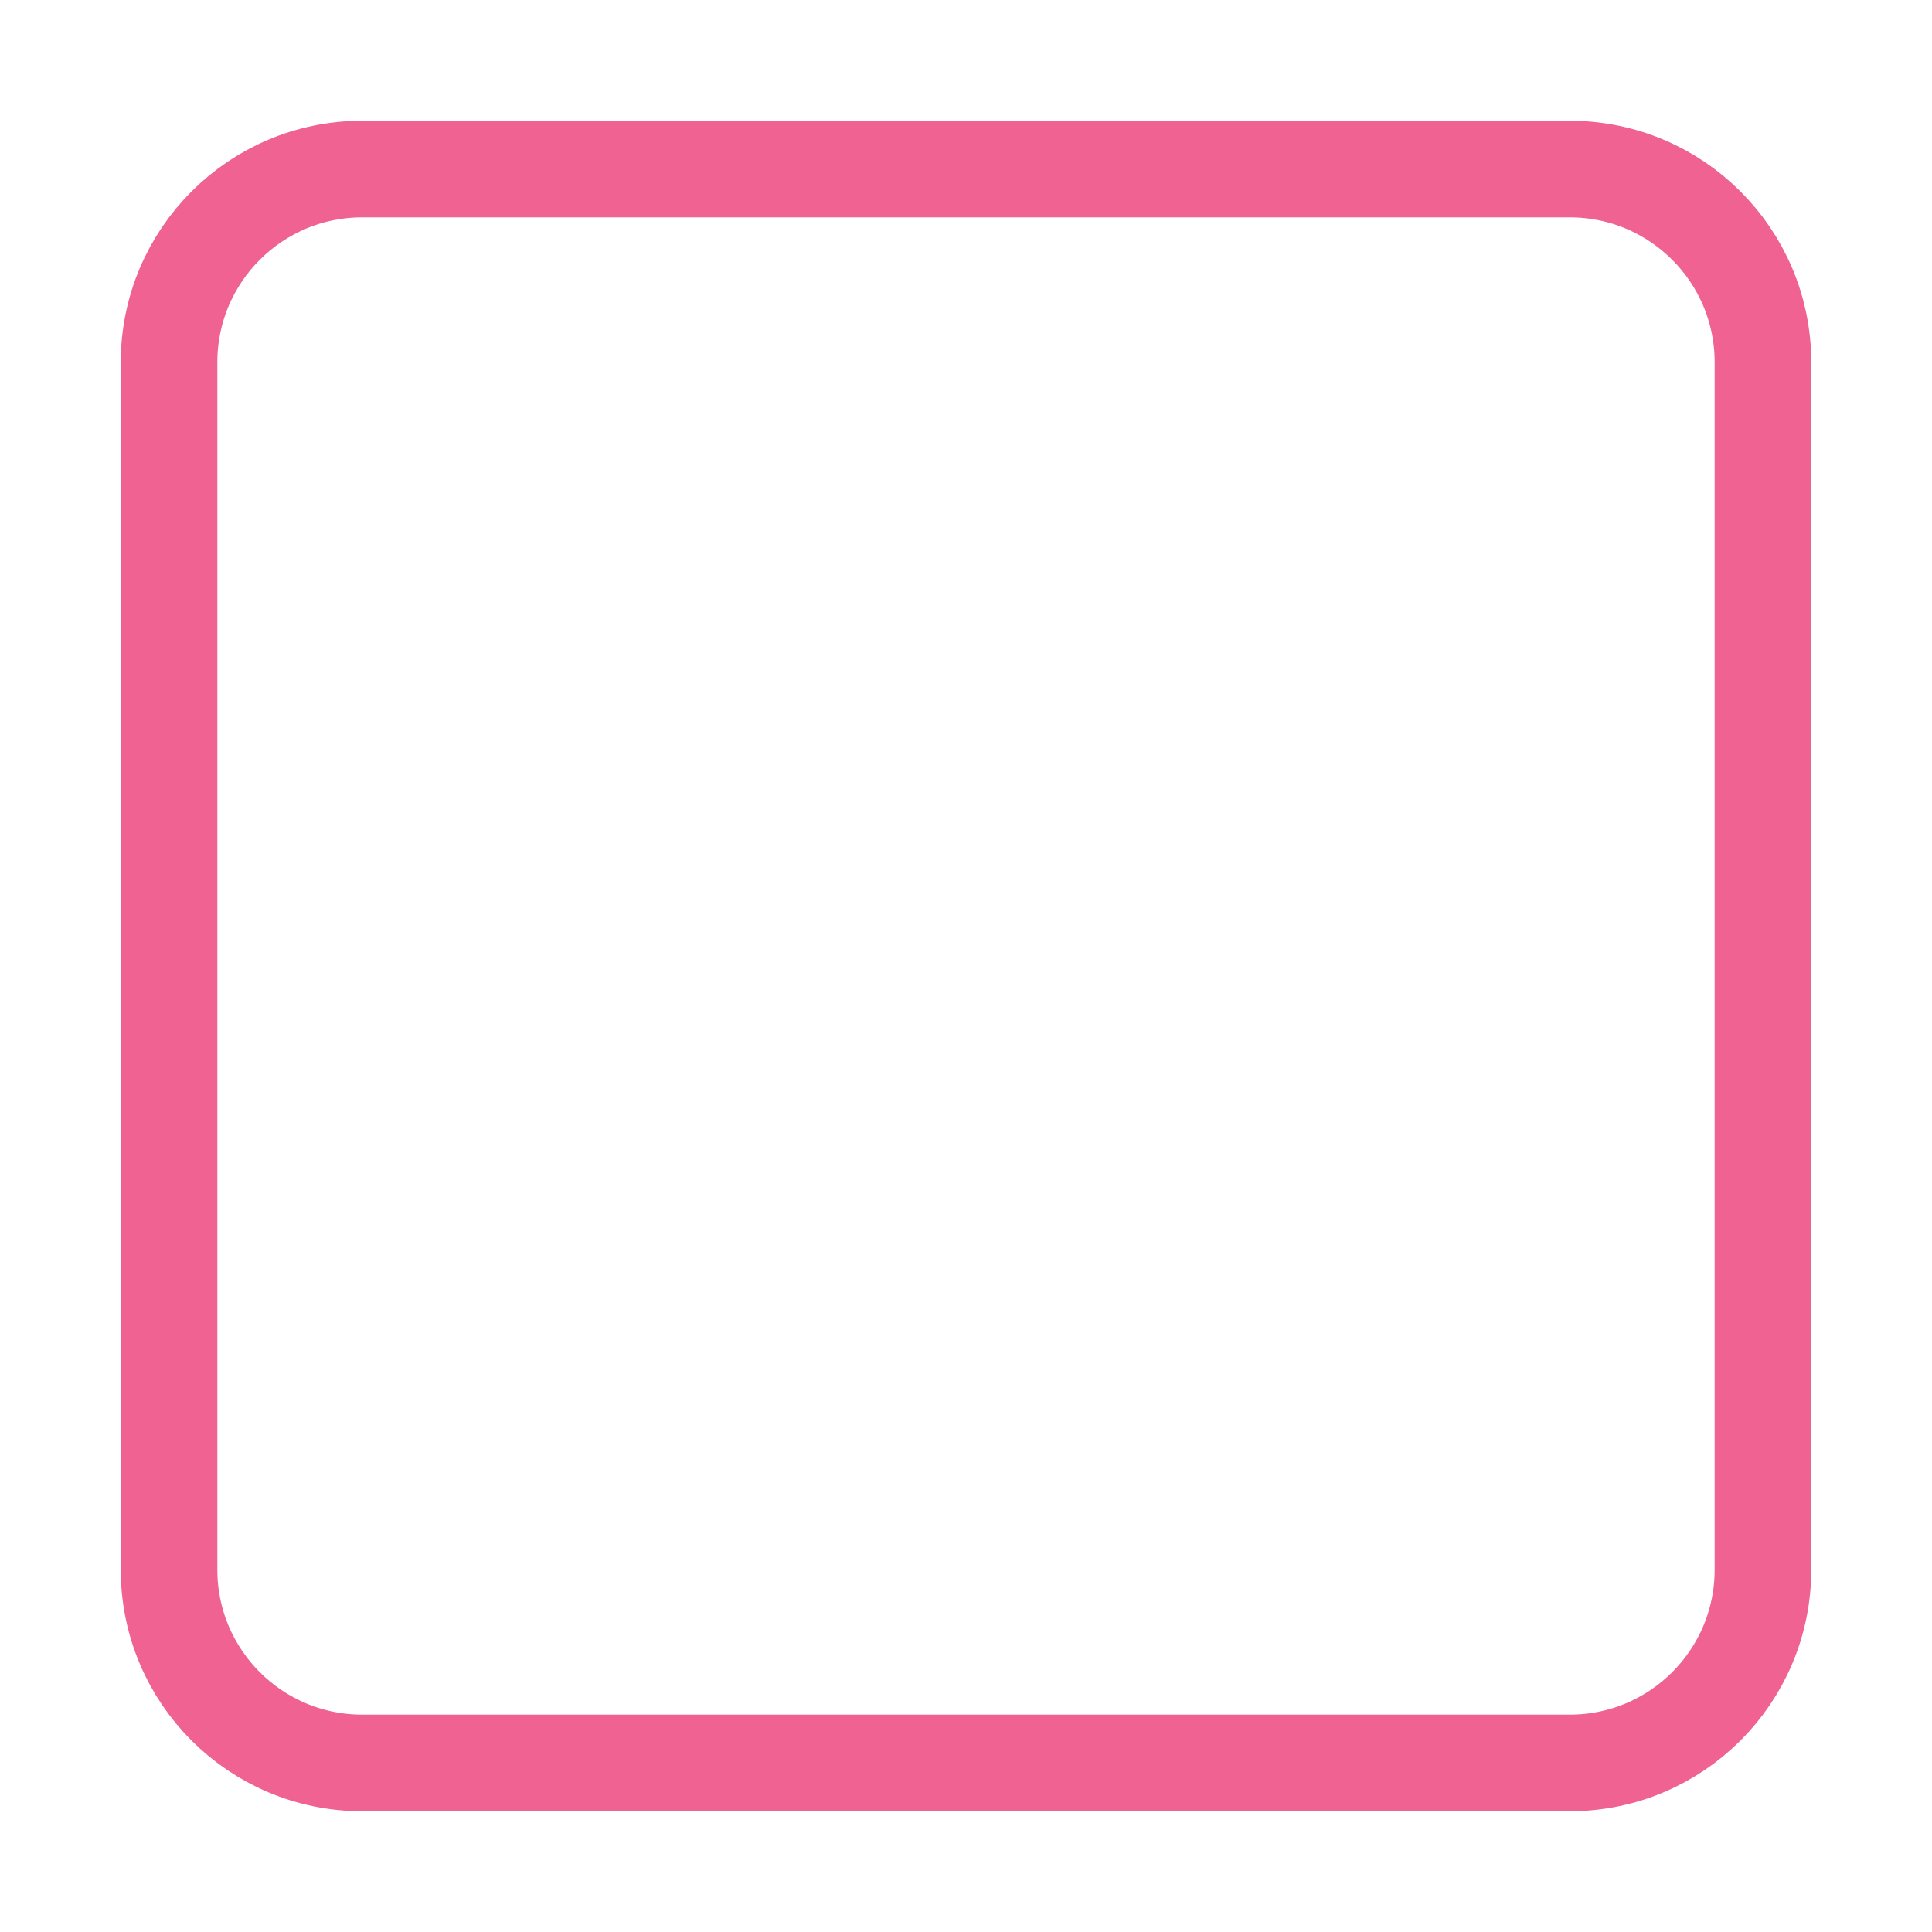
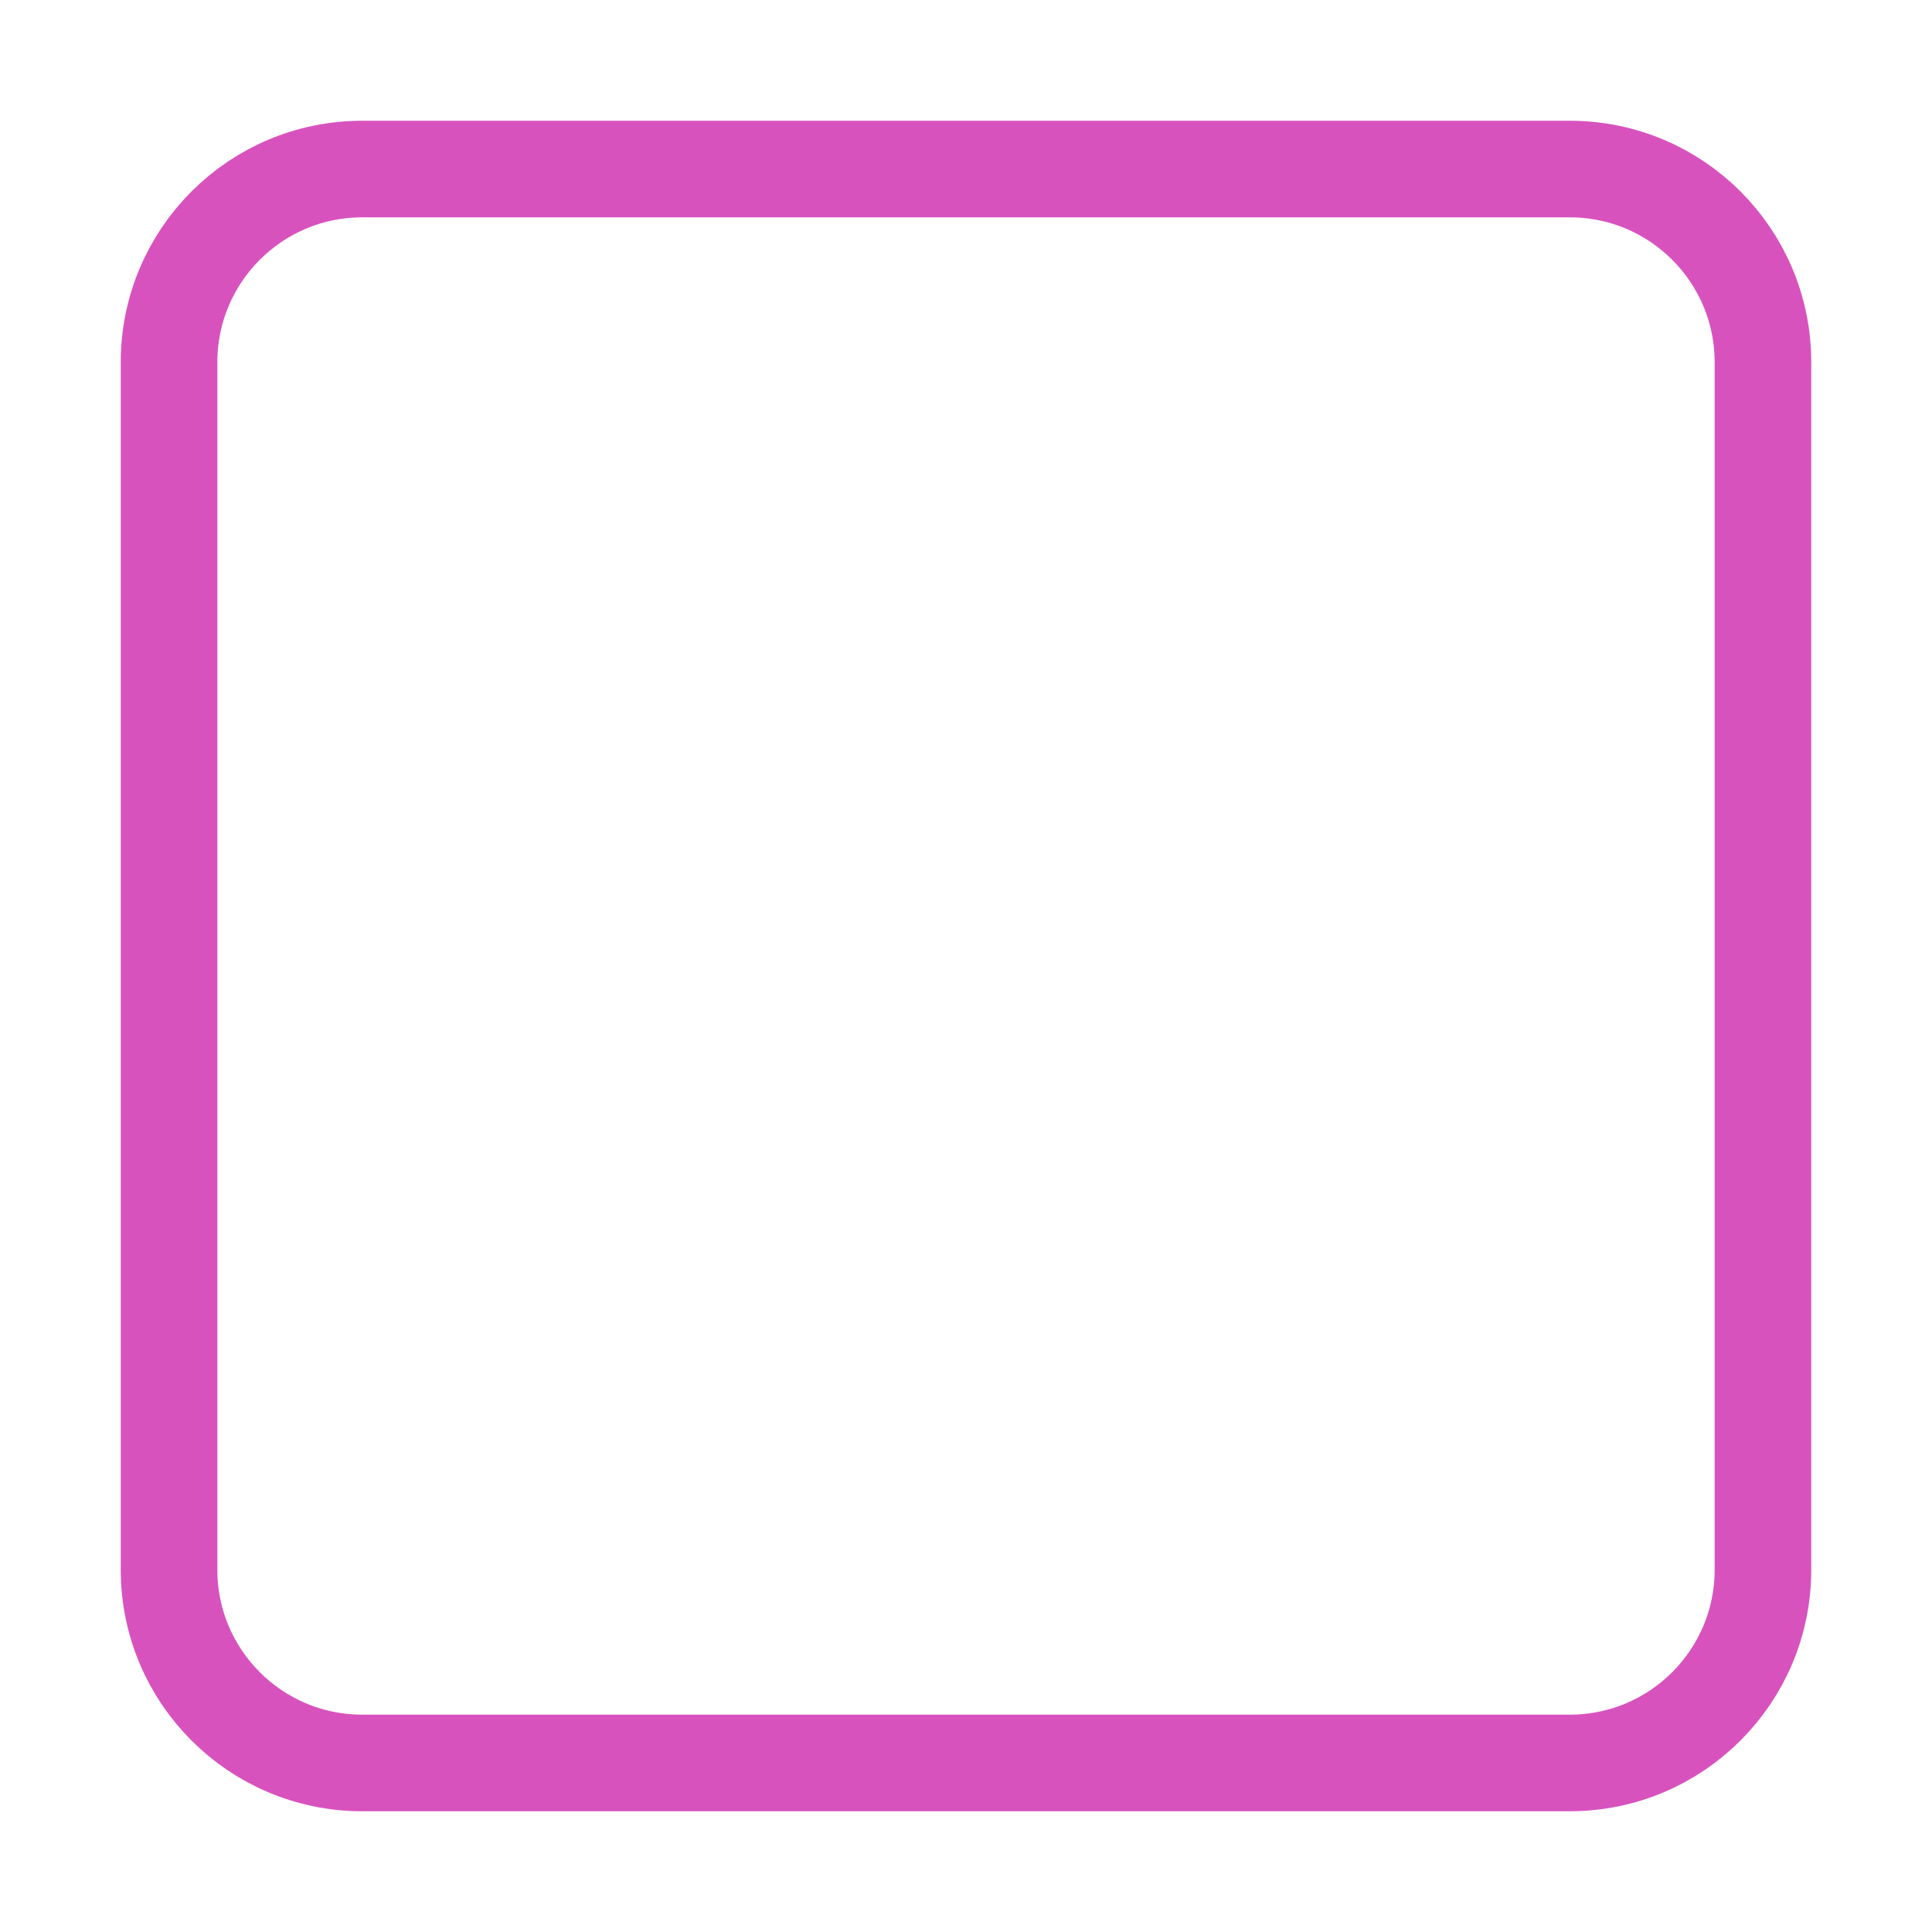
<svg xmlns="http://www.w3.org/2000/svg" width="24" height="24" viewBox="0 0 24 24" fill="none">
-   <rect x="2.1" y="2.1" width="19.8" height="19.8" rx="2.4" stroke="#F06291" stroke-width="1.2" />
+   <rect x="2.1" y="2.1" width="19.8" height="19.8" rx="2.4" stroke="#D852BE" stroke-width="1.2" />
</svg>
